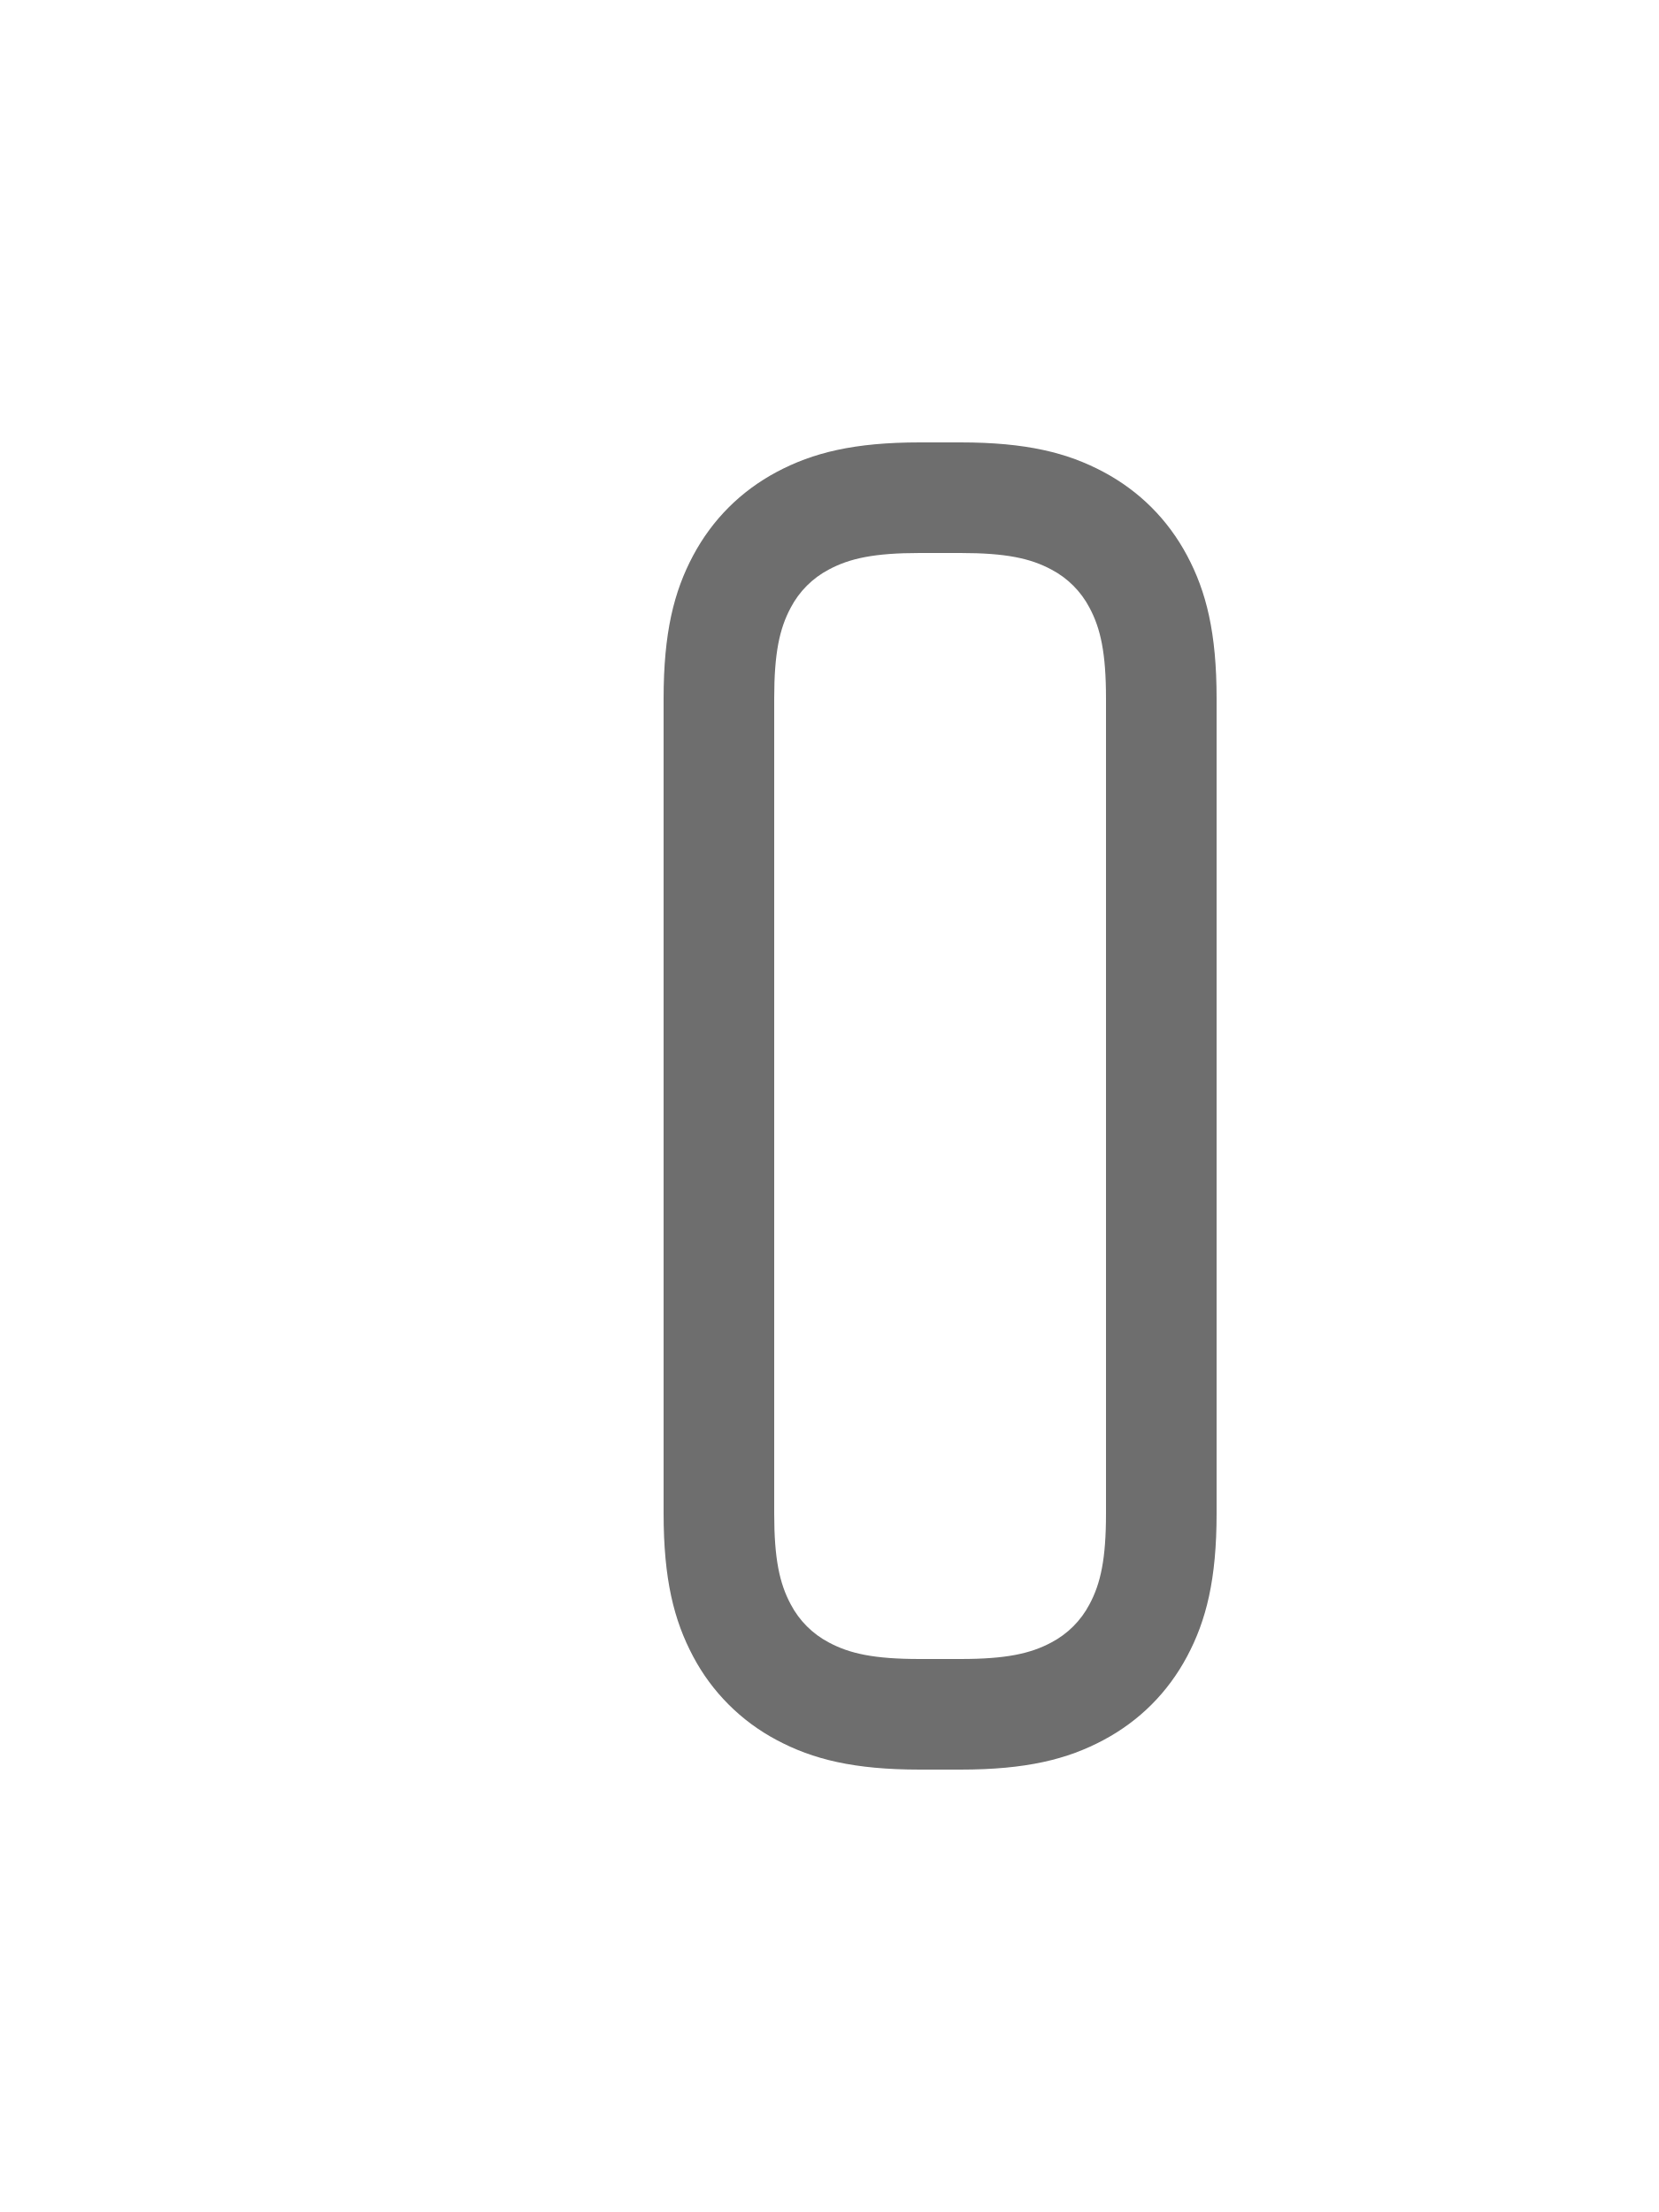
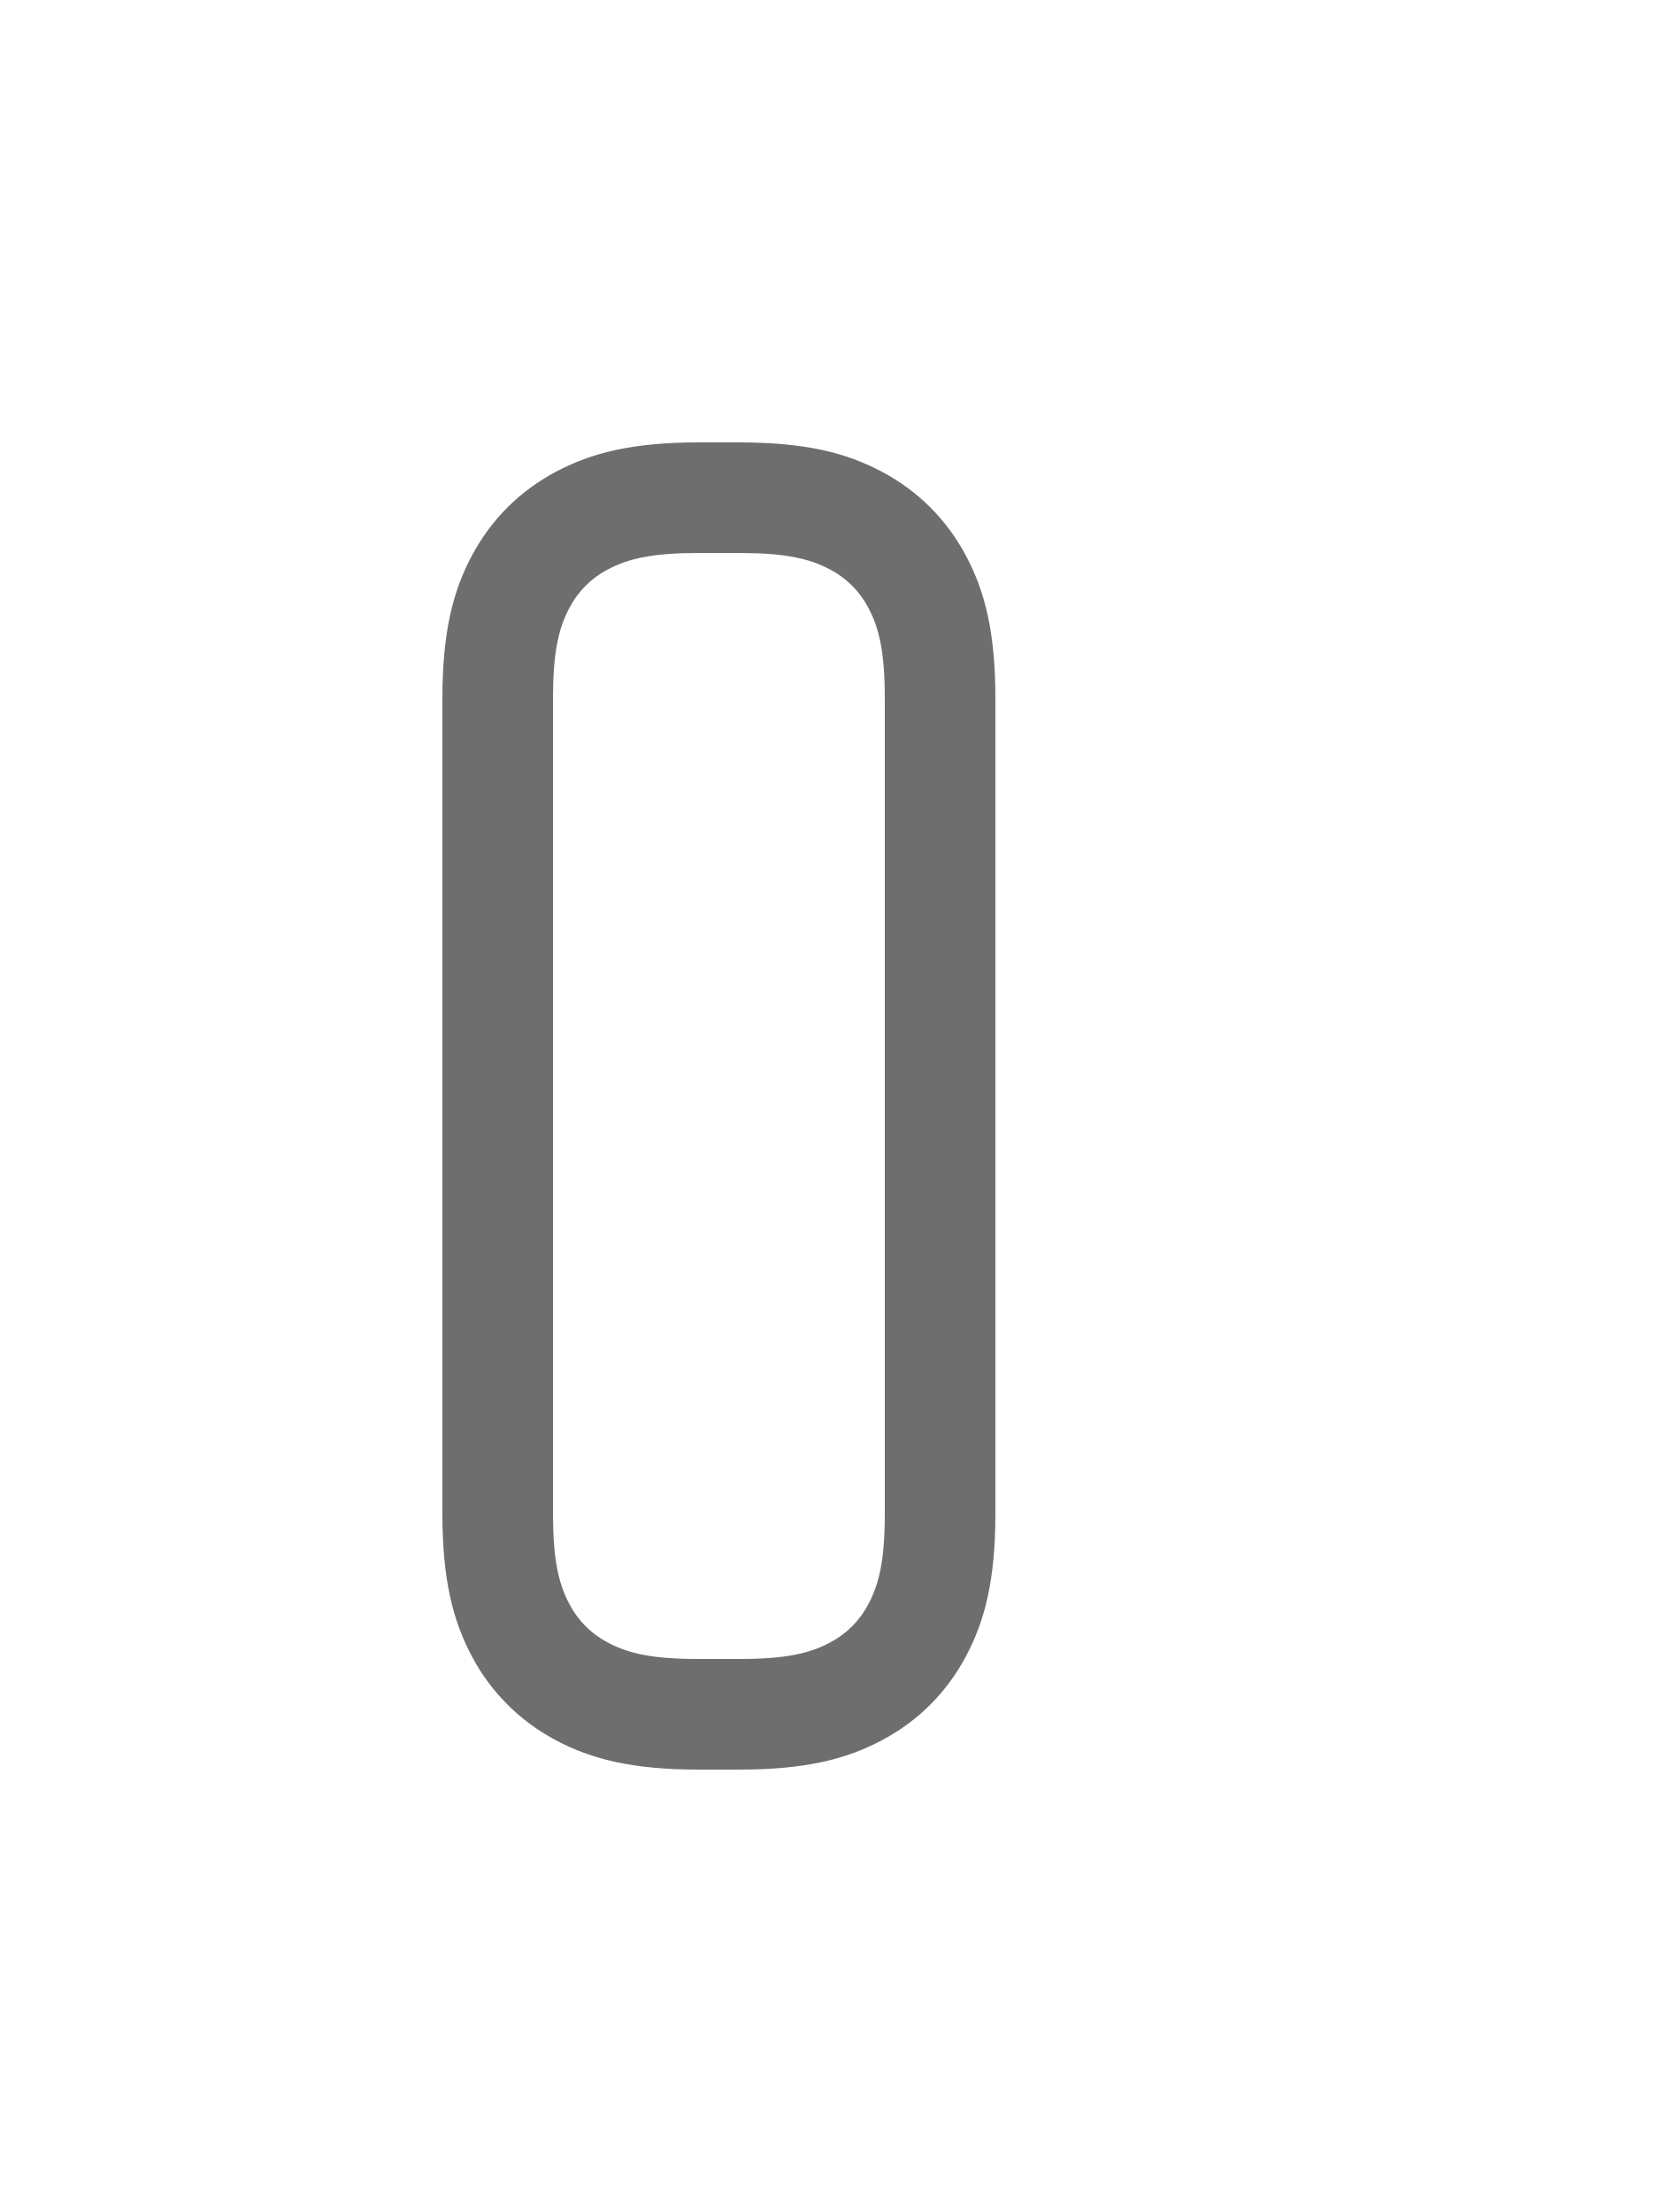
<svg xmlns="http://www.w3.org/2000/svg" width="15" height="20" viewBox="0 0 15 20">
  <rect width="15" height="20" fill="none" />
-   <path d="M8.316 5c-.41 0-.632.048-.821.149a.818.818 0 0 0-.346.346c-.101.189-.149.41-.149.821v7.368c0 .41.048.632.149.821a.818.818 0 0 0 .346.346c.189.101.41.149.821.149h.368c.41 0 .632-.048.821-.149a.818.818 0 0 0 .346-.346c.101-.189.149-.41.149-.821V6.316c0-.41-.048-.632-.149-.821a.818.818 0 0 0-.346-.346C9.316 5.048 9.095 5 8.684 5h-.368zm0-1h.368c.594 0 .967.093 1.293.267.326.174.582.43.756.756.174.326.267.699.267 1.293v7.368c0 .594-.093.967-.267 1.293-.174.326-.43.582-.756.756-.326.174-.699.267-1.293.267h-.368c-.594 0-.967-.093-1.293-.267a1.817 1.817 0 0 1-.756-.756C6.093 14.65 6 14.278 6 13.684V6.316c0-.594.093-.967.267-1.293.174-.326.43-.582.756-.756C7.35 4.093 7.722 4 8.316 4z" fill="#6E6E6E" fill-rule="nonzero" />
+   <path d="M6.316 5c-.41 0-.632.048-.821.149a.818.818 0 0 0-.346.346c-.101.189-.149.41-.149.821v7.368c0 .41.048.632.149.821a.818.818 0 0 0 .346.346c.189.101.41.149.821.149h.368c.41 0 .632-.048.821-.149a.818.818 0 0 0 .346-.346c.101-.189.149-.41.149-.821V6.316c0-.41-.048-.632-.149-.821a.818.818 0 0 0-.346-.346C7.316 5.048 7.095 5 6.684 5h-.368zm0-1h.368c.594 0 .967.093 1.293.267.326.174.582.43.756.756.174.326.267.699.267 1.293v7.368c0 .594-.093.967-.267 1.293-.174.326-.43.582-.756.756-.326.174-.699.267-1.293.267h-.368c-.594 0-.967-.093-1.293-.267a1.817 1.817 0 0 1-.756-.756C4.093 14.65 4 14.278 4 13.684V6.316c0-.594.093-.967.267-1.293.174-.326.43-.582.756-.756C5.35 4.093 5.722 4 6.316 4z" fill="#6E6E6E" fill-rule="nonzero" />
</svg>
